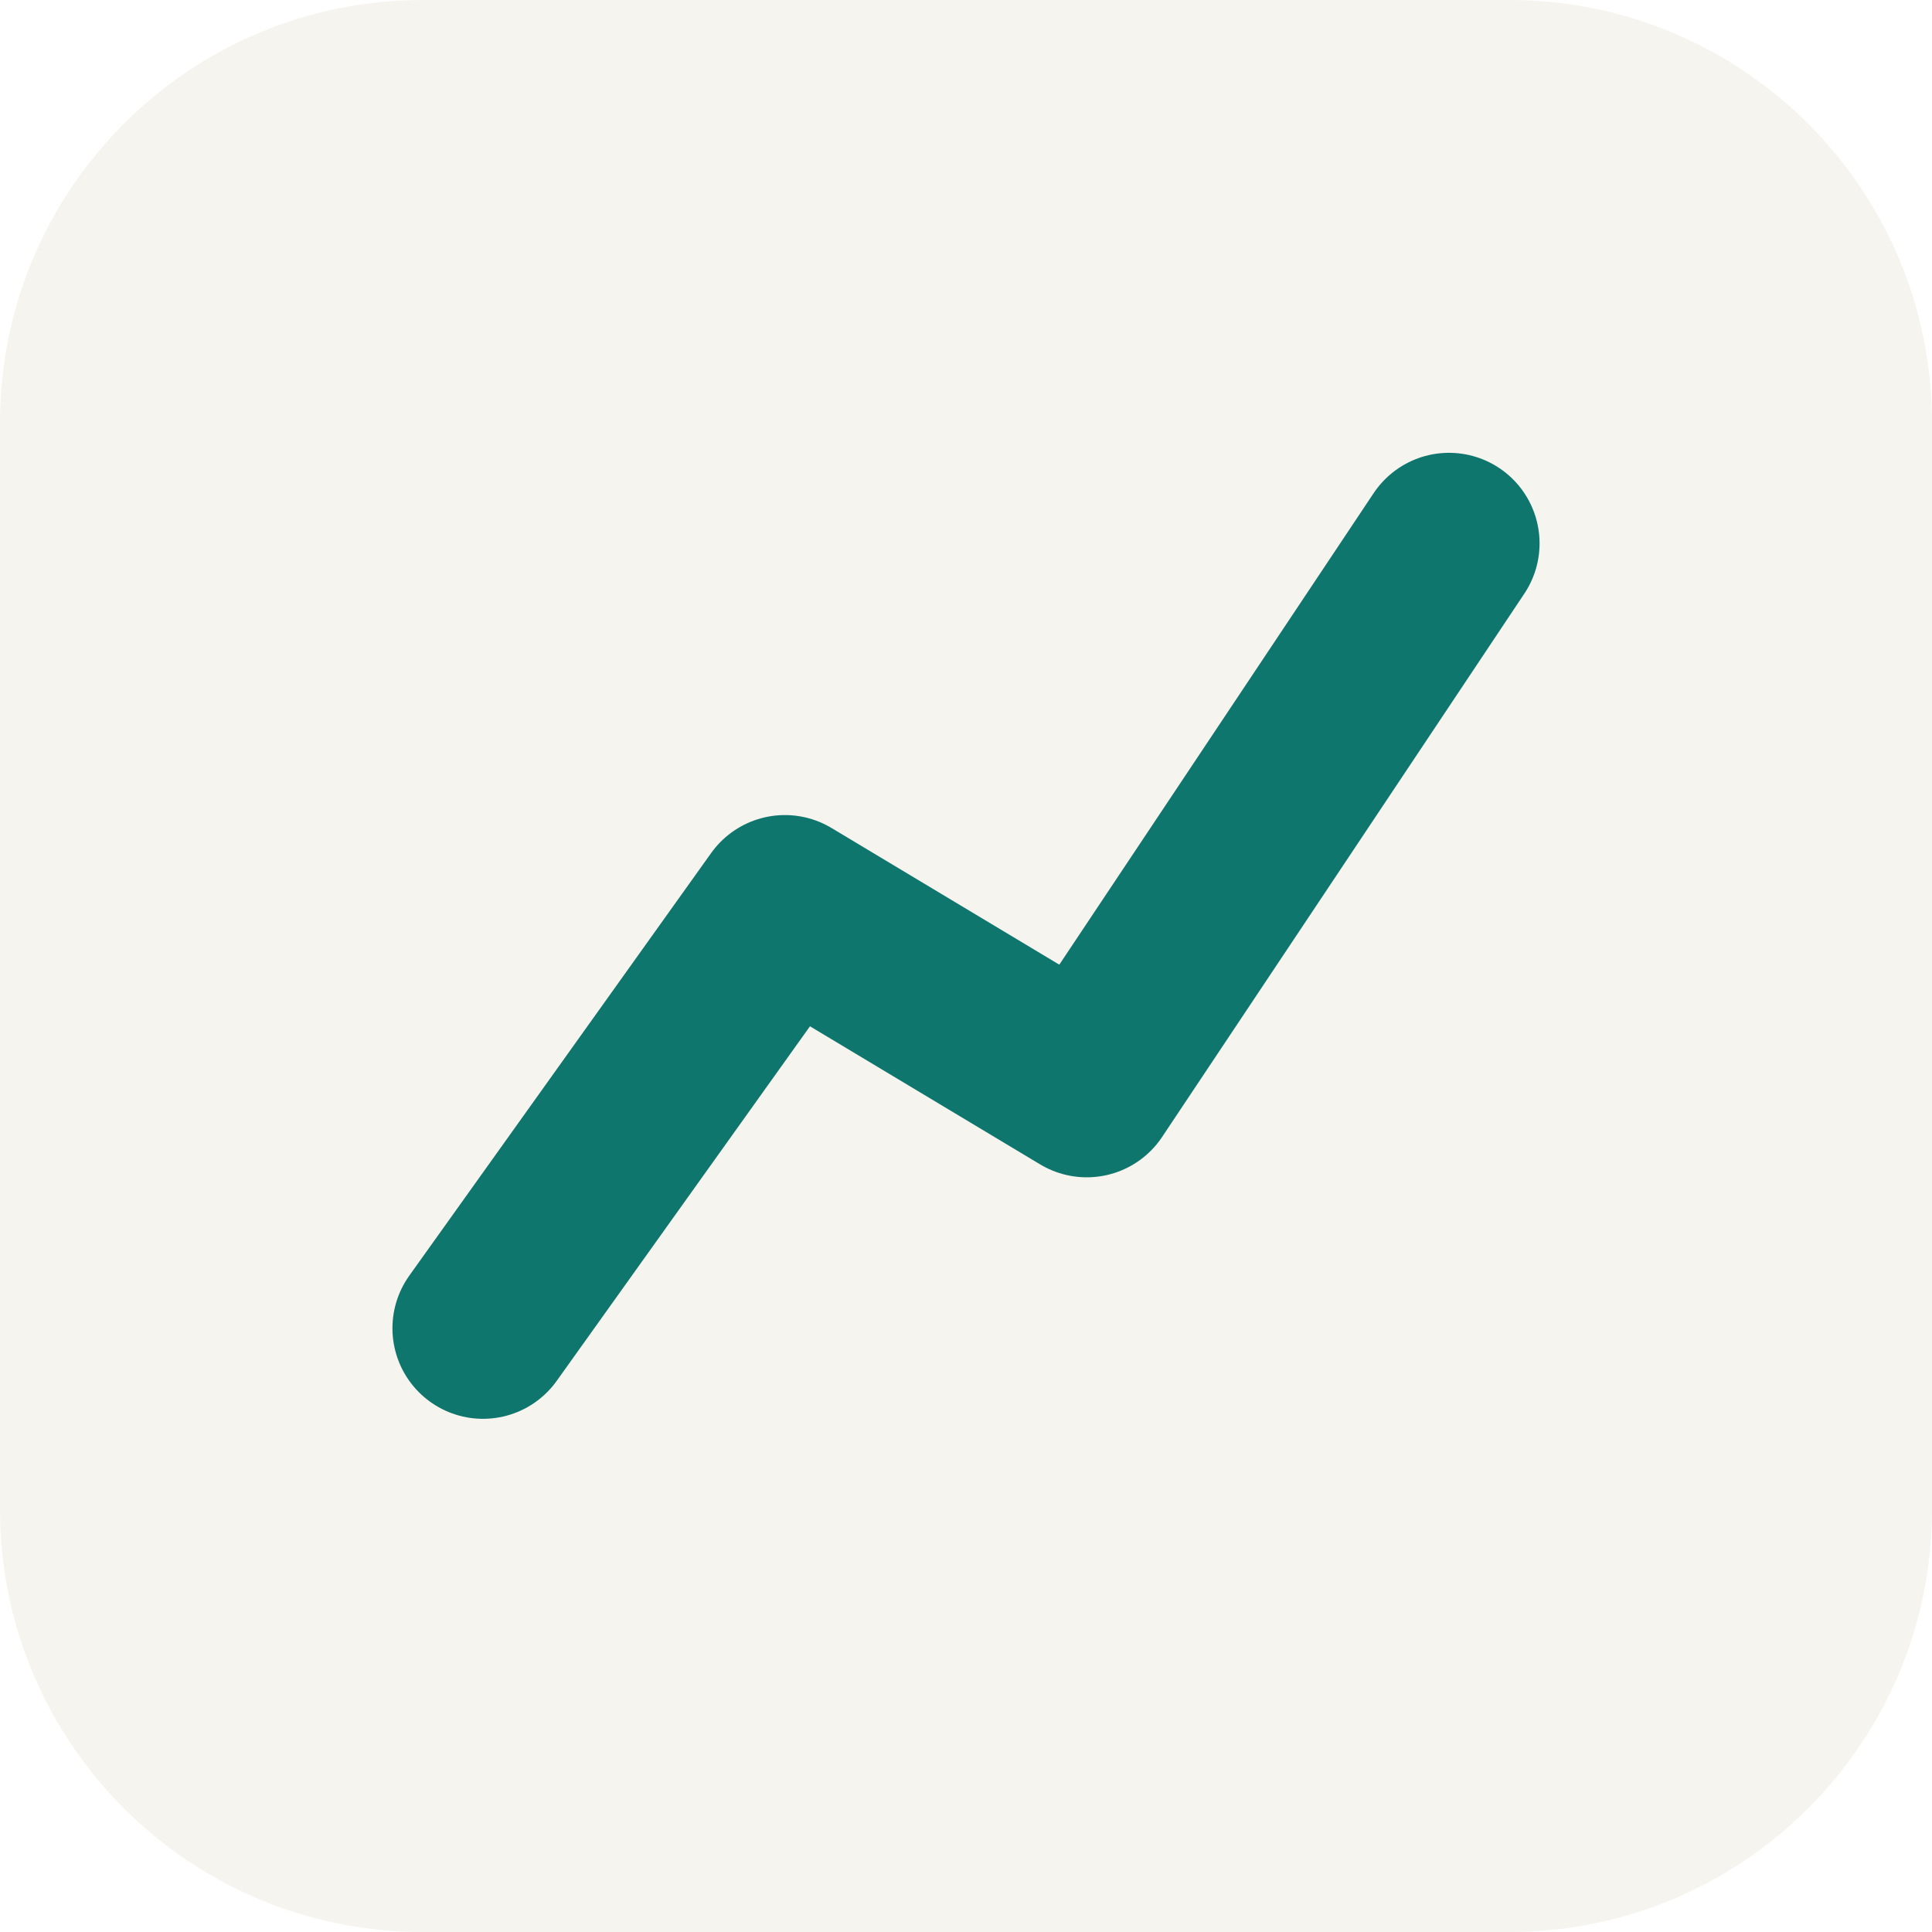
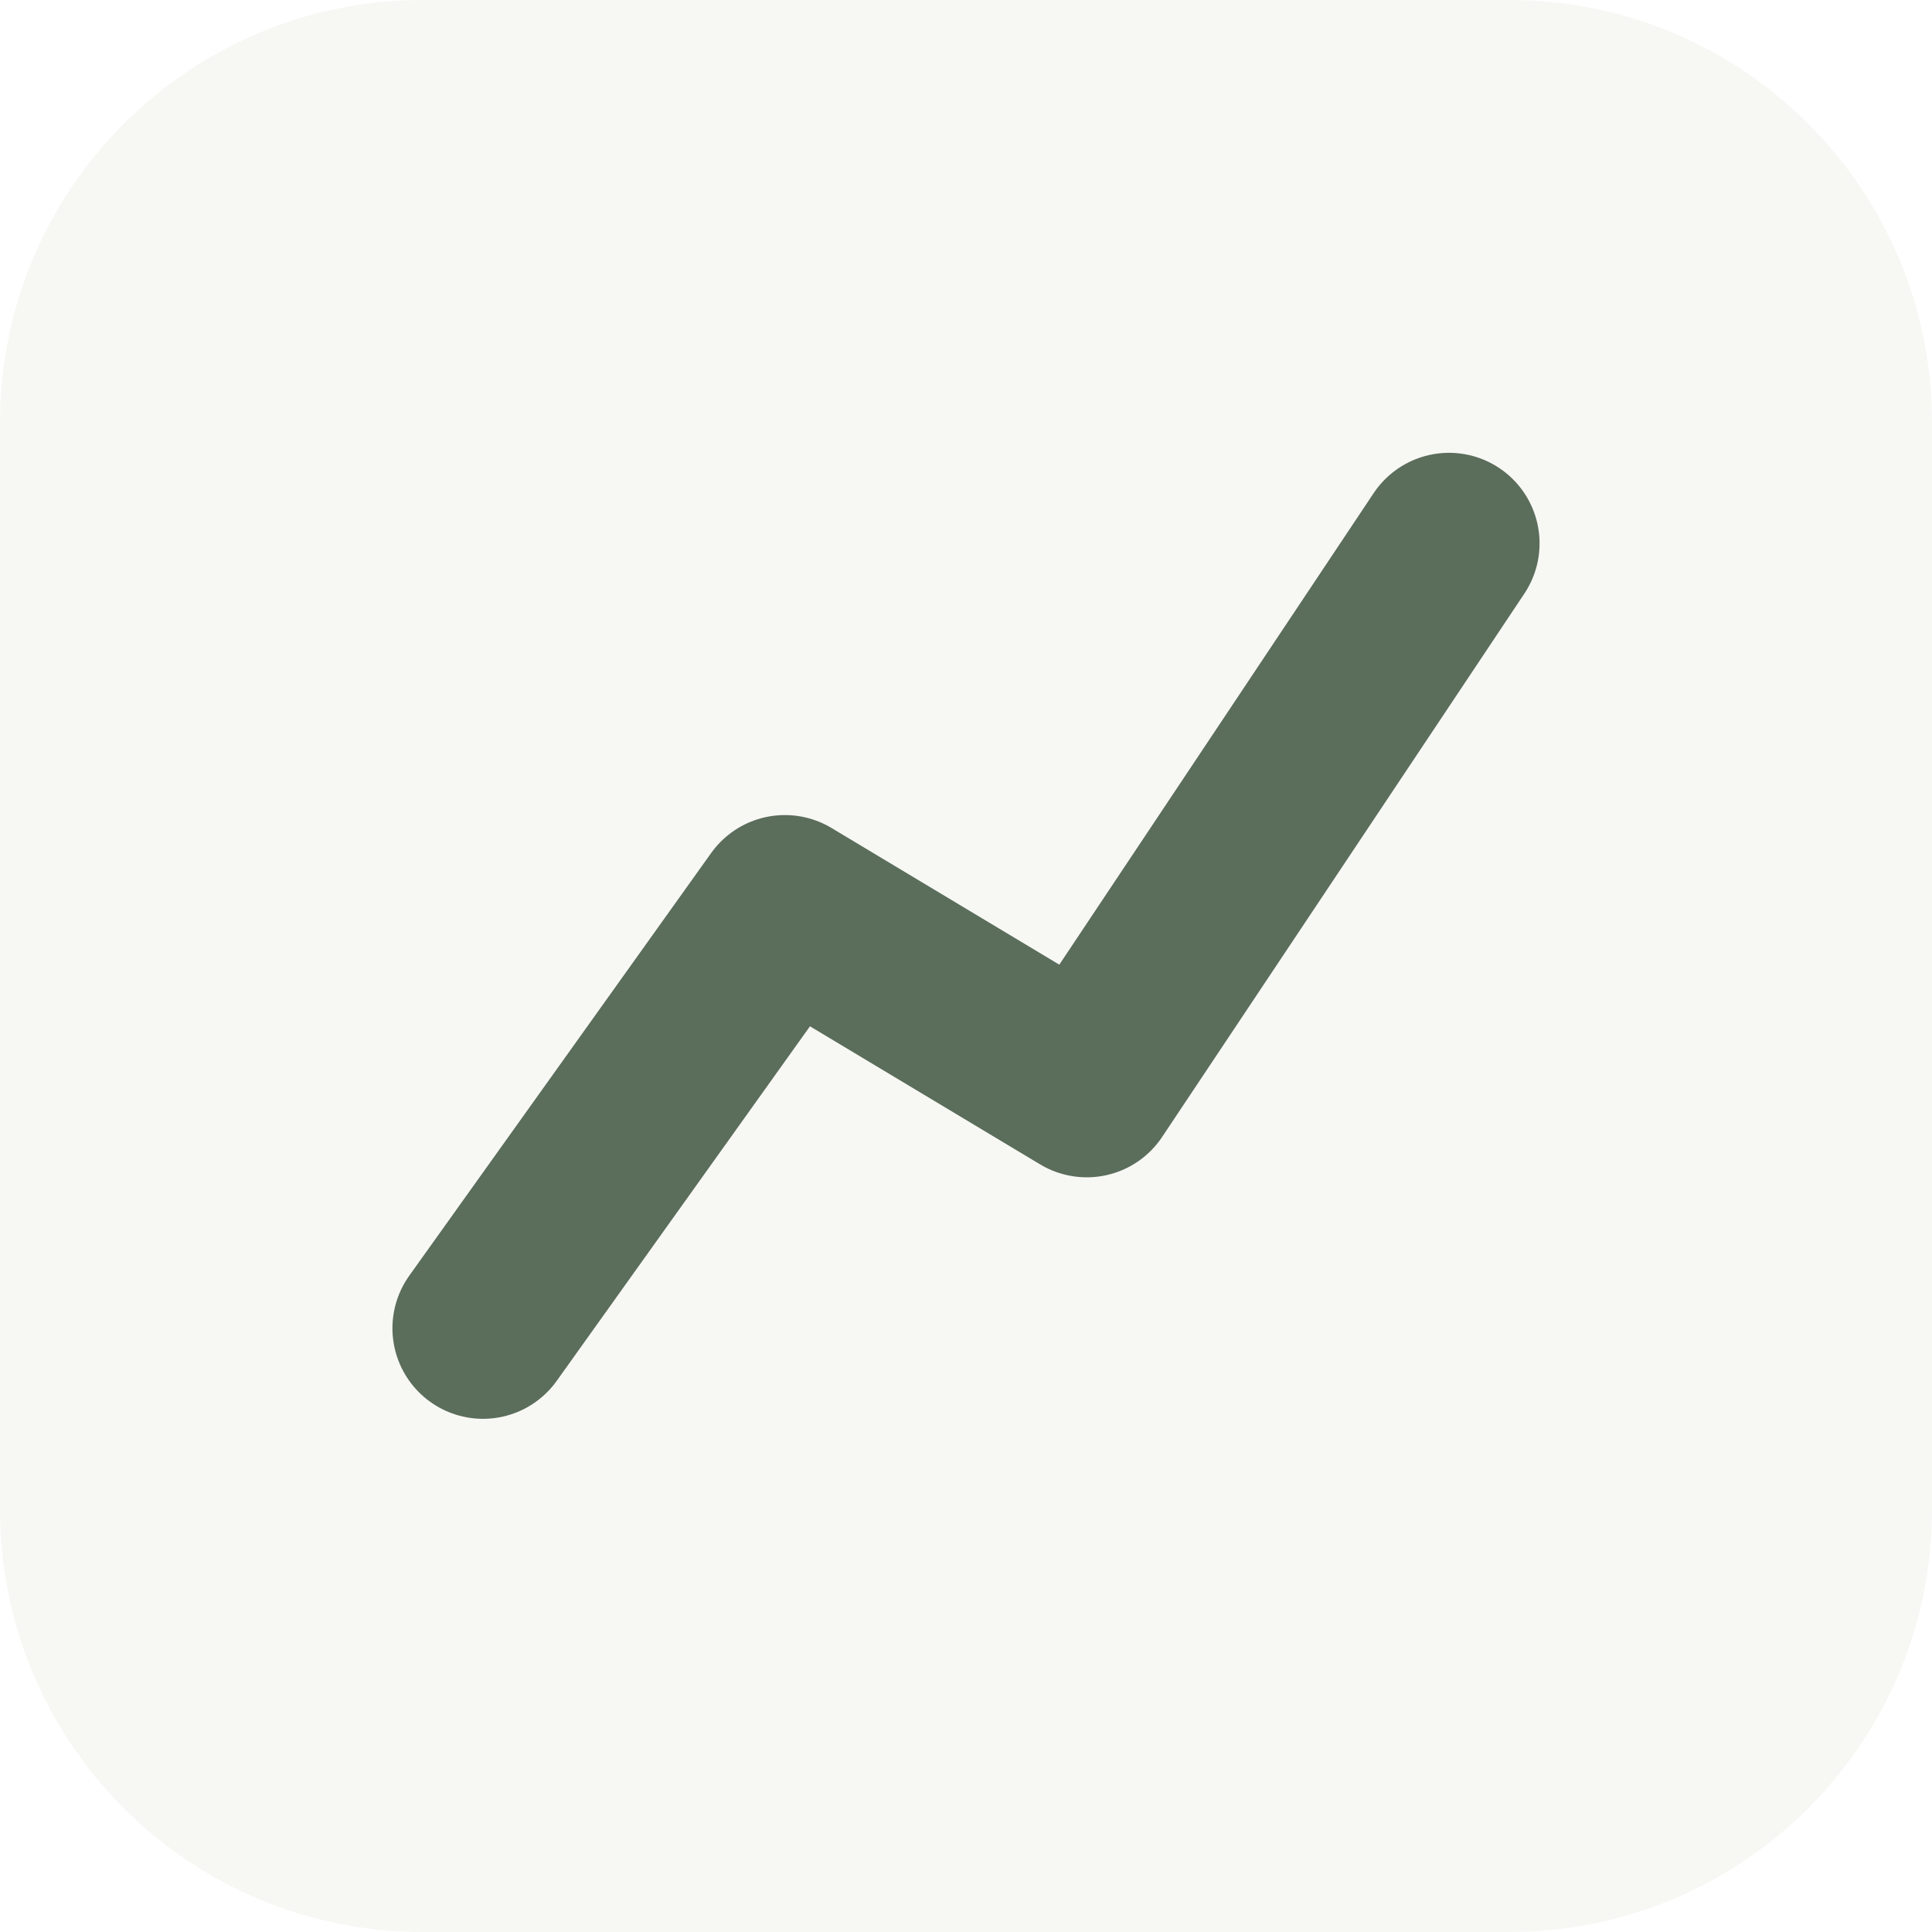
<svg xmlns="http://www.w3.org/2000/svg" viewBox="0 0 32 32">
-   <rect width="32" height="32" rx="7" fill="#f6f4ee" />
-   <path d="M8 22 L13 15 L18 18 L24 9" fill="none" stroke="#0f766e" stroke-width="3" stroke-linecap="round" stroke-linejoin="round" />
+   <rect width="32" height="32" rx="7" fill="#f7f7f4" />
+   <path d="M8 22 L13 15 L18 18 L24 9" fill="none" stroke="#5b6d5b" stroke-width="3" stroke-linecap="round" stroke-linejoin="round" />
</svg>
